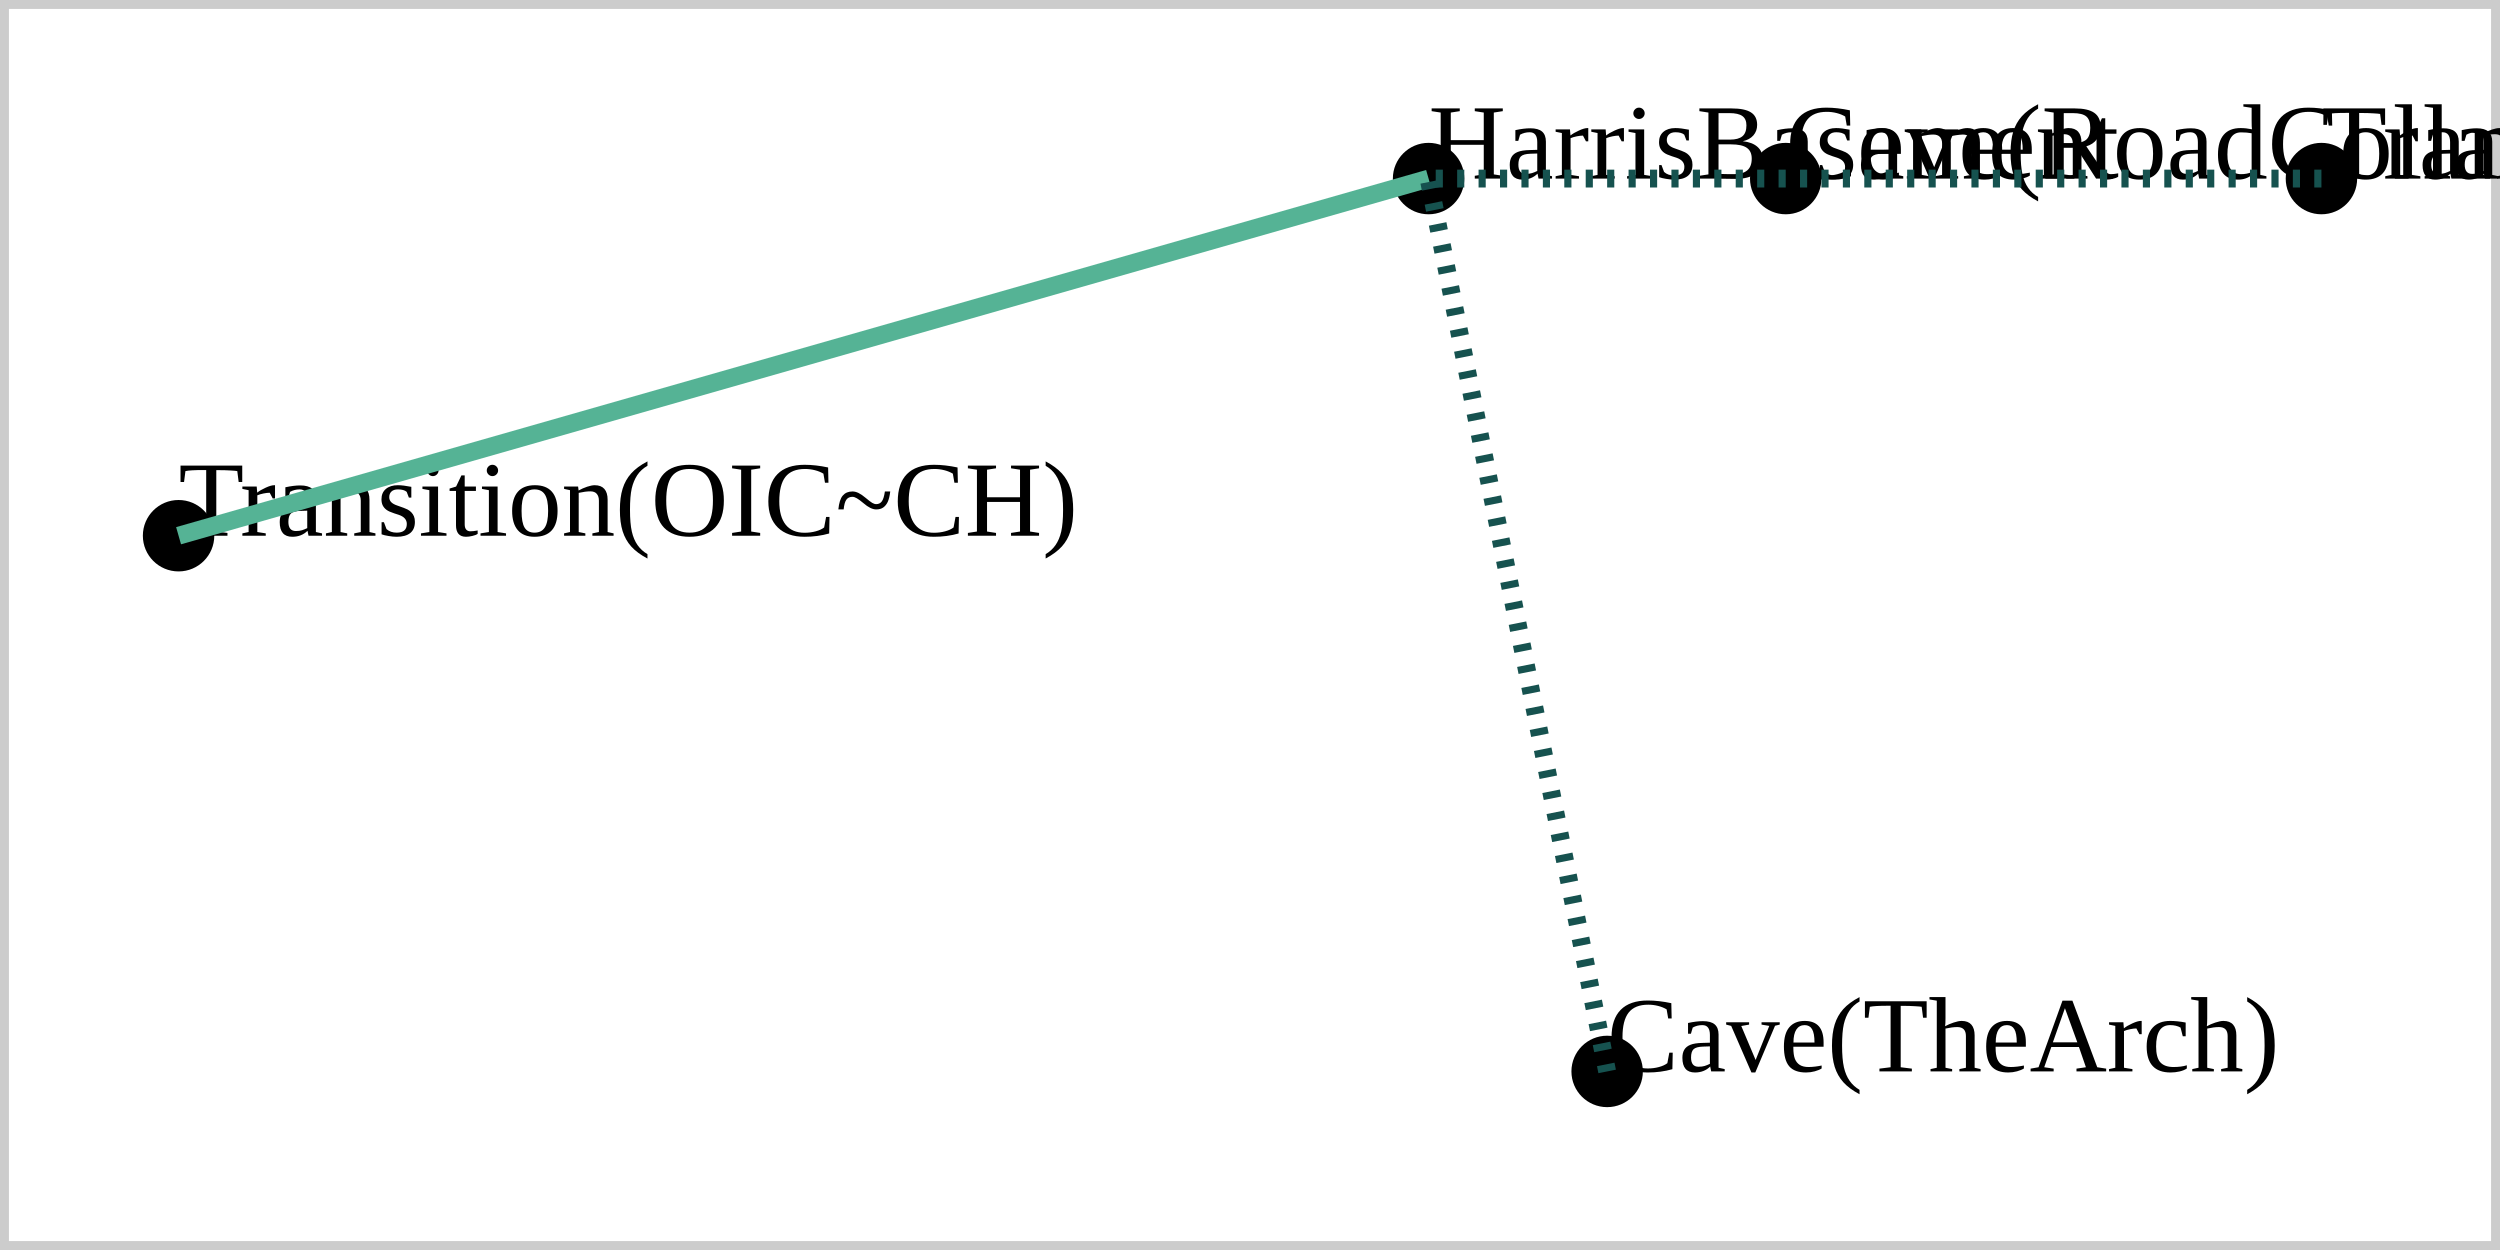
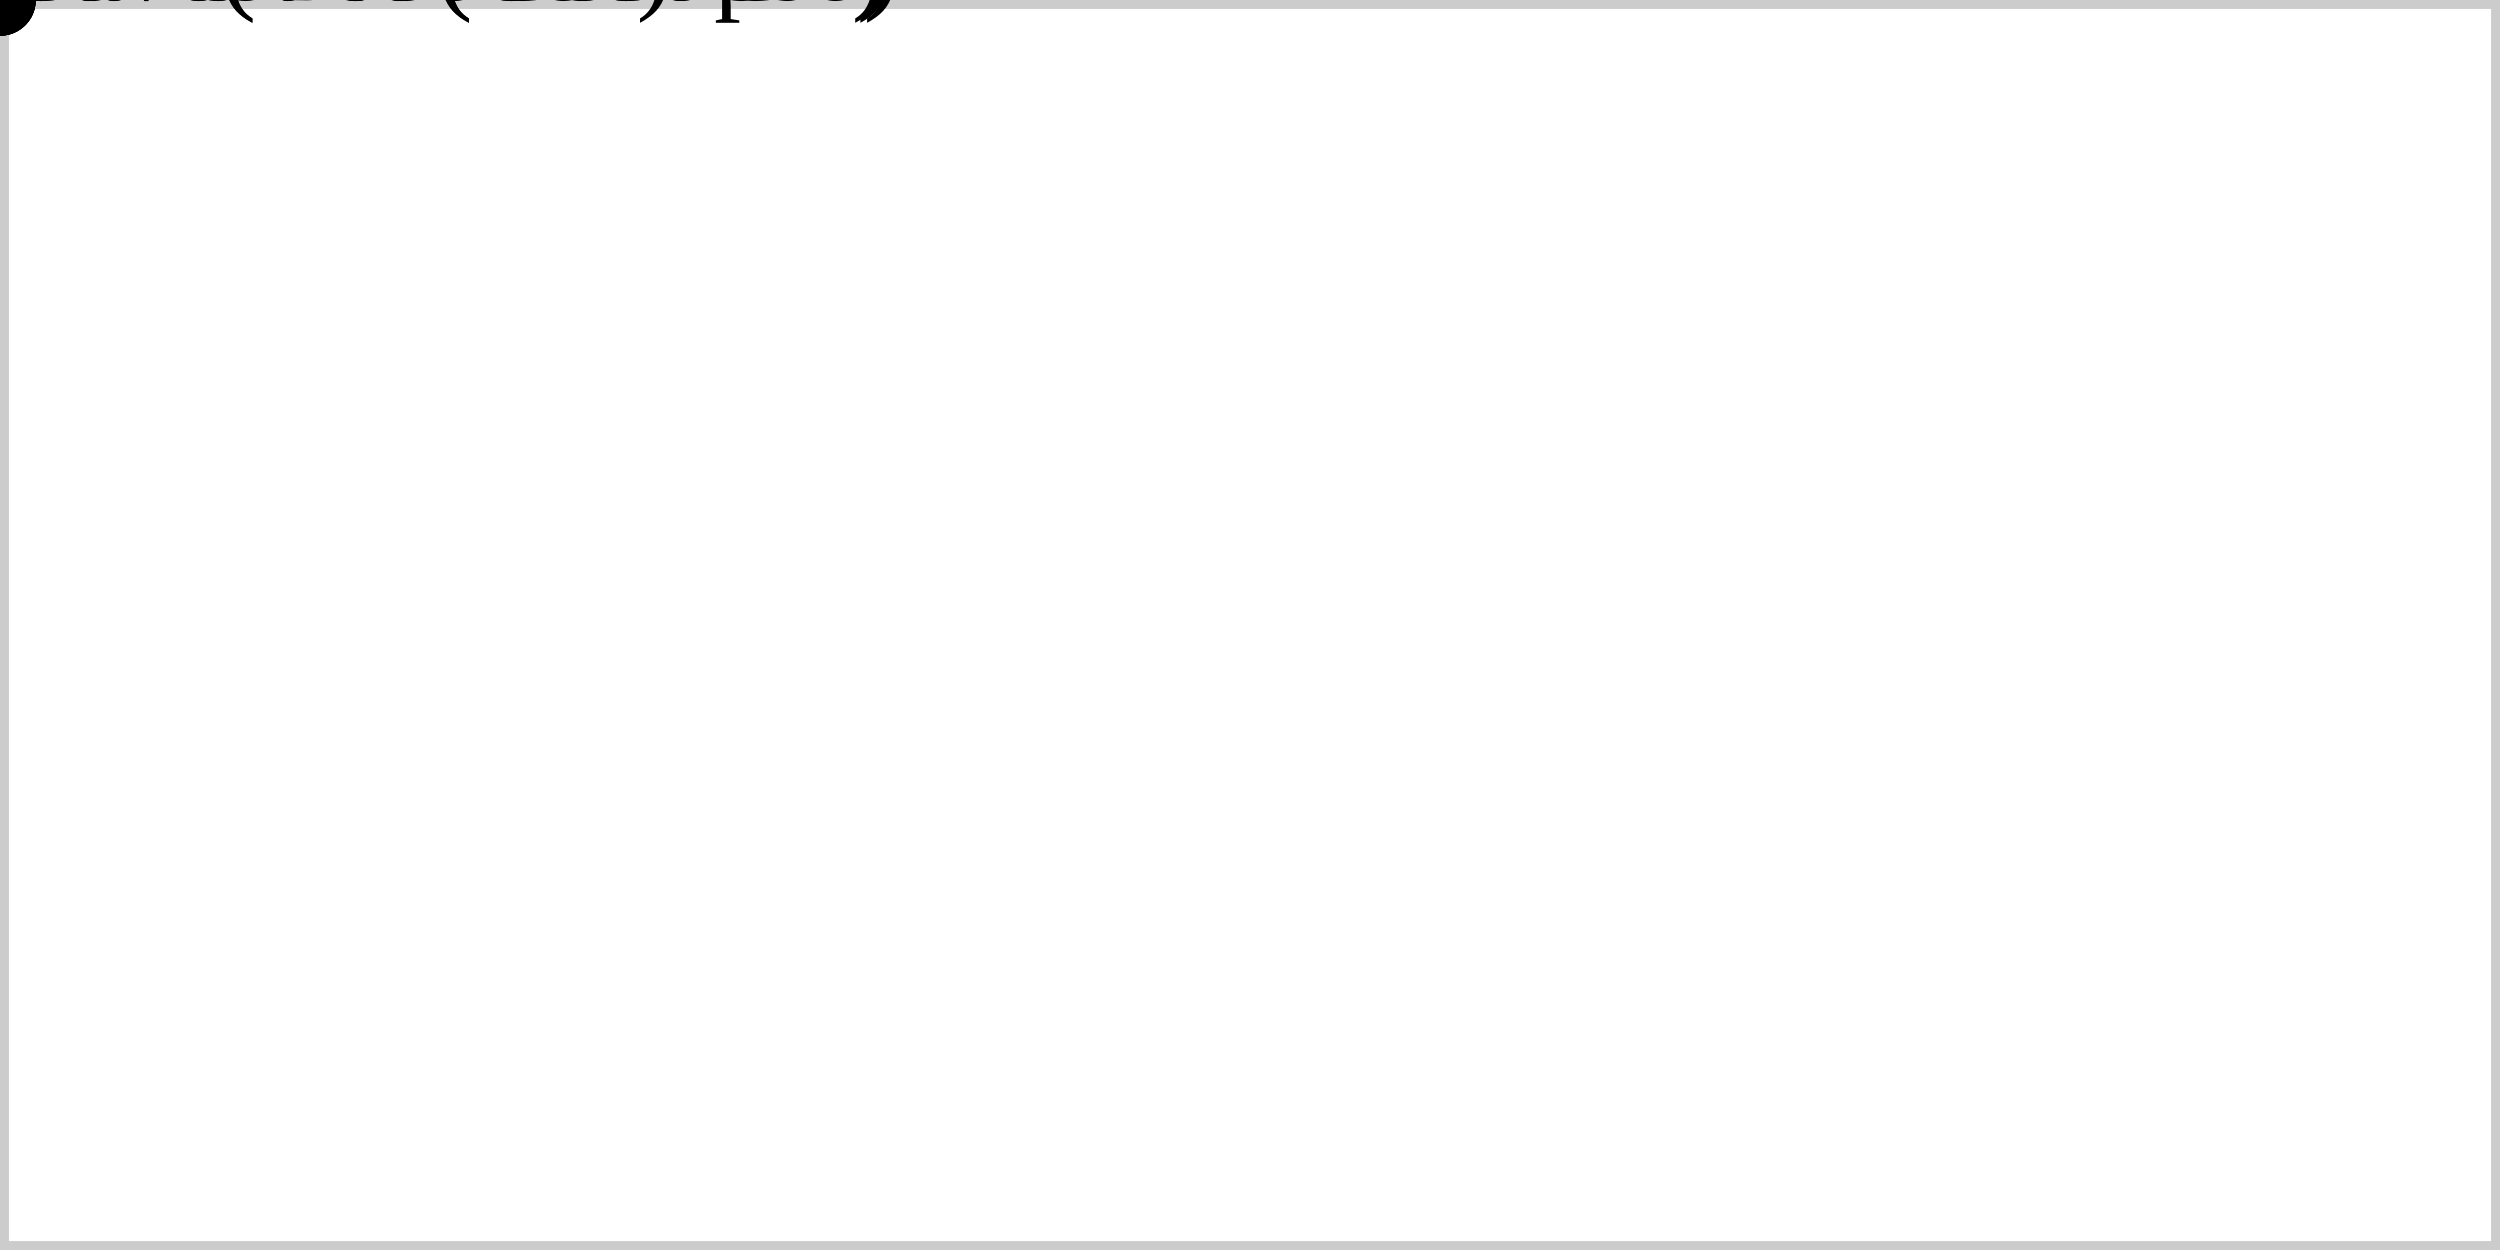
<svg xmlns="http://www.w3.org/2000/svg" width="700" height="350" viewBox="0 0 700 350">
  <defs>
</defs>
  <rect x="0" y="0" width="700" height="350" fill="white" stroke="#cccccc" stroke-width="5.0" />
-   <circle cx="50" cy="150" r="10" fill="black" />
-   <text x="50" y="150" font-size="30" fill="black">Transition(OIC~CH)</text>
-   <circle cx="400" cy="50" r="10" fill="black" />
-   <text x="400" y="50" font-size="30" fill="black">HarrisBasement</text>
-   <path d="M400,50 L50,150" stroke-width="5.0" stroke="#55b395" stroke-dasharray="" />
-   <circle cx="500" cy="50" r="10" fill="black" />
-   <text x="500" y="50" font-size="30" fill="black">Cave(RoadCollapse)</text>
-   <path d="M500,50 L400,50" stroke-width="5.0" stroke="#16524f" stroke-dasharray="2,4" />
-   <circle cx="450" cy="300" r="10" fill="black" />
-   <text x="450" y="300" font-size="30" fill="black">Cave(TheArch)</text>
-   <path d="M450,300 L400,50" stroke-width="5.0" stroke="#16524f" stroke-dasharray="2,4" />
-   <circle cx="650" cy="50" r="10" fill="black" />
-   <text x="650" y="50" font-size="30" fill="black">Transition(OIC~DP)</text>
-   <path d="M650,50 L500,50" stroke-width="5.0" stroke="#16524f" stroke-dasharray="2,4" />
+   <circle cx="" cy="" r="10" fill="black" />
+   <text x="" y="" font-size="30" fill="black">Transition(OIC~CH)</text>
+   <circle cx="" cy="" r="10" fill="black" />
+   <text x="" y="" font-size="30" fill="black">HarrisBasement</text>
+   <path d="M, L," stroke-width="5.0" stroke="#55b395" stroke-dasharray="" />
+   <circle cx="" cy="" r="10" fill="black" />
+   <text x="" y="" font-size="30" fill="black">Cave(RoadCollapse)</text>
+   <path d="M, L," stroke-width="5.0" stroke="#16524f" stroke-dasharray="2,4" />
+   <circle cx="" cy="" r="10" fill="black" />
+   <text x="" y="" font-size="30" fill="black">Cave(TheArch)</text>
+   <path d="M, L," stroke-width="5.0" stroke="#16524f" stroke-dasharray="2,4" />
+   <circle cx="" cy="" r="10" fill="black" />
+   <text x="" y="" font-size="30" fill="black">Transition(OIC~DP)</text>
+   <path d="M, L," stroke-width="5.0" stroke="#16524f" stroke-dasharray="2,4" />
</svg>
